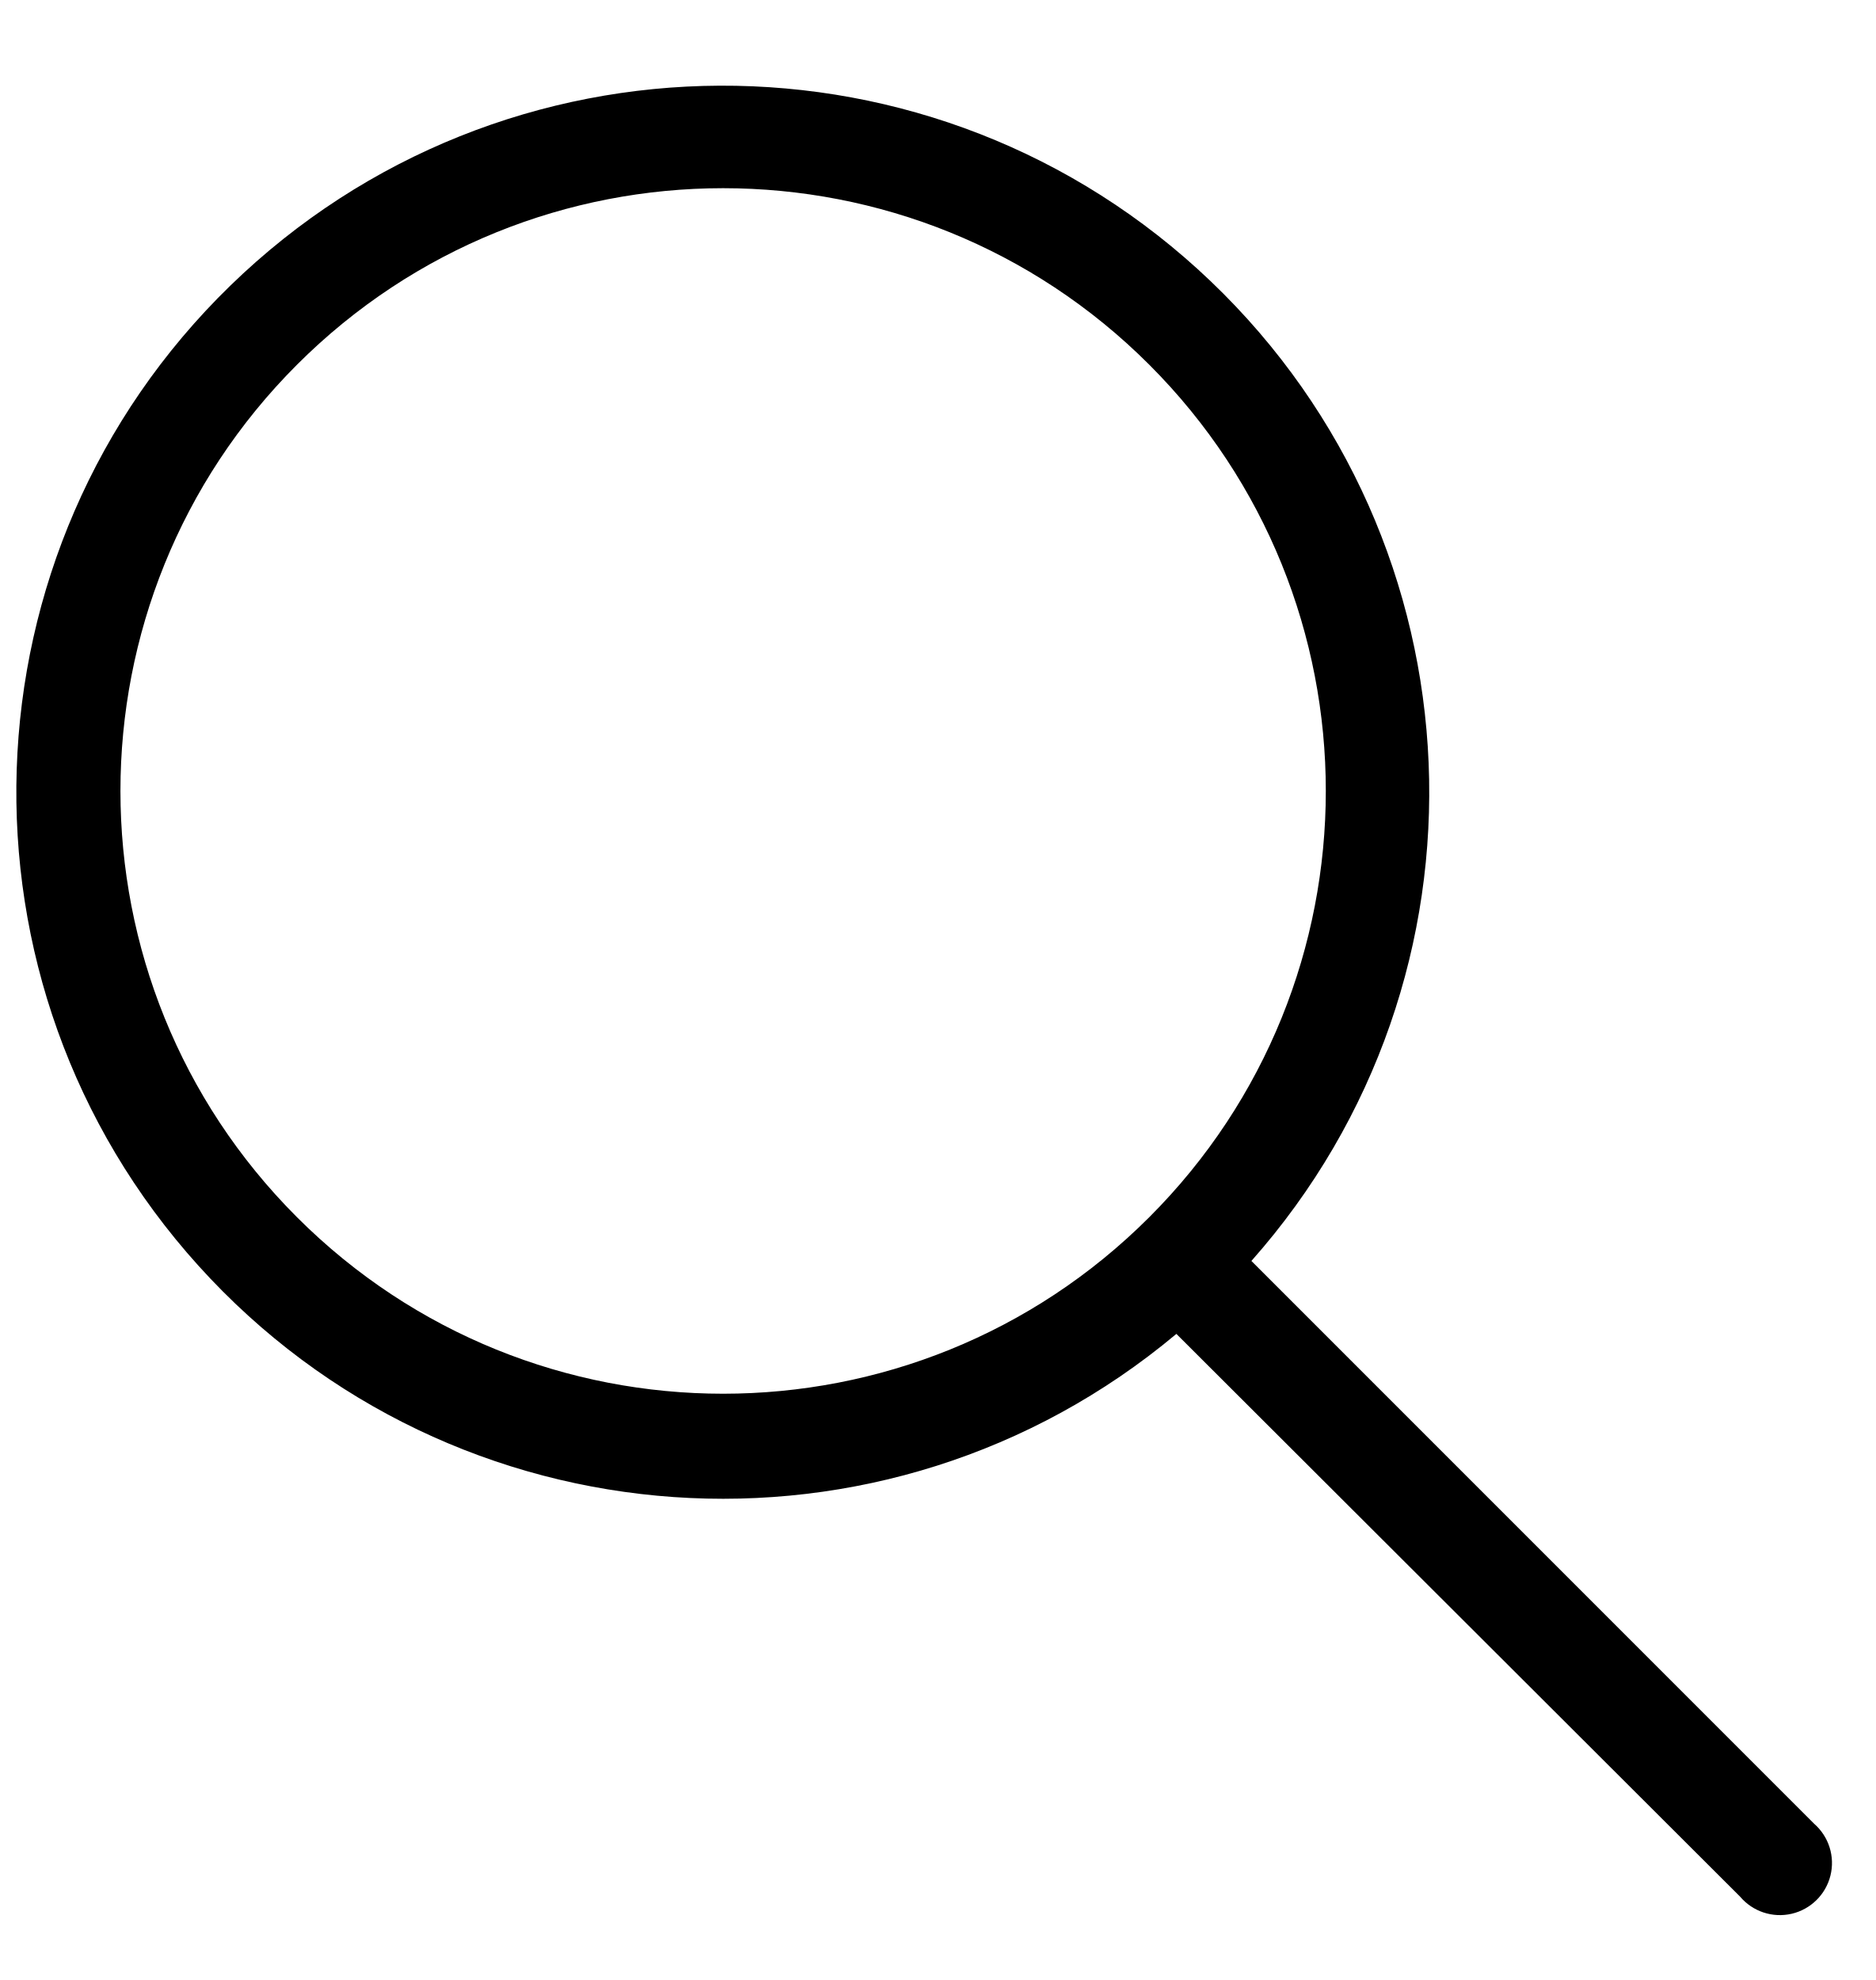
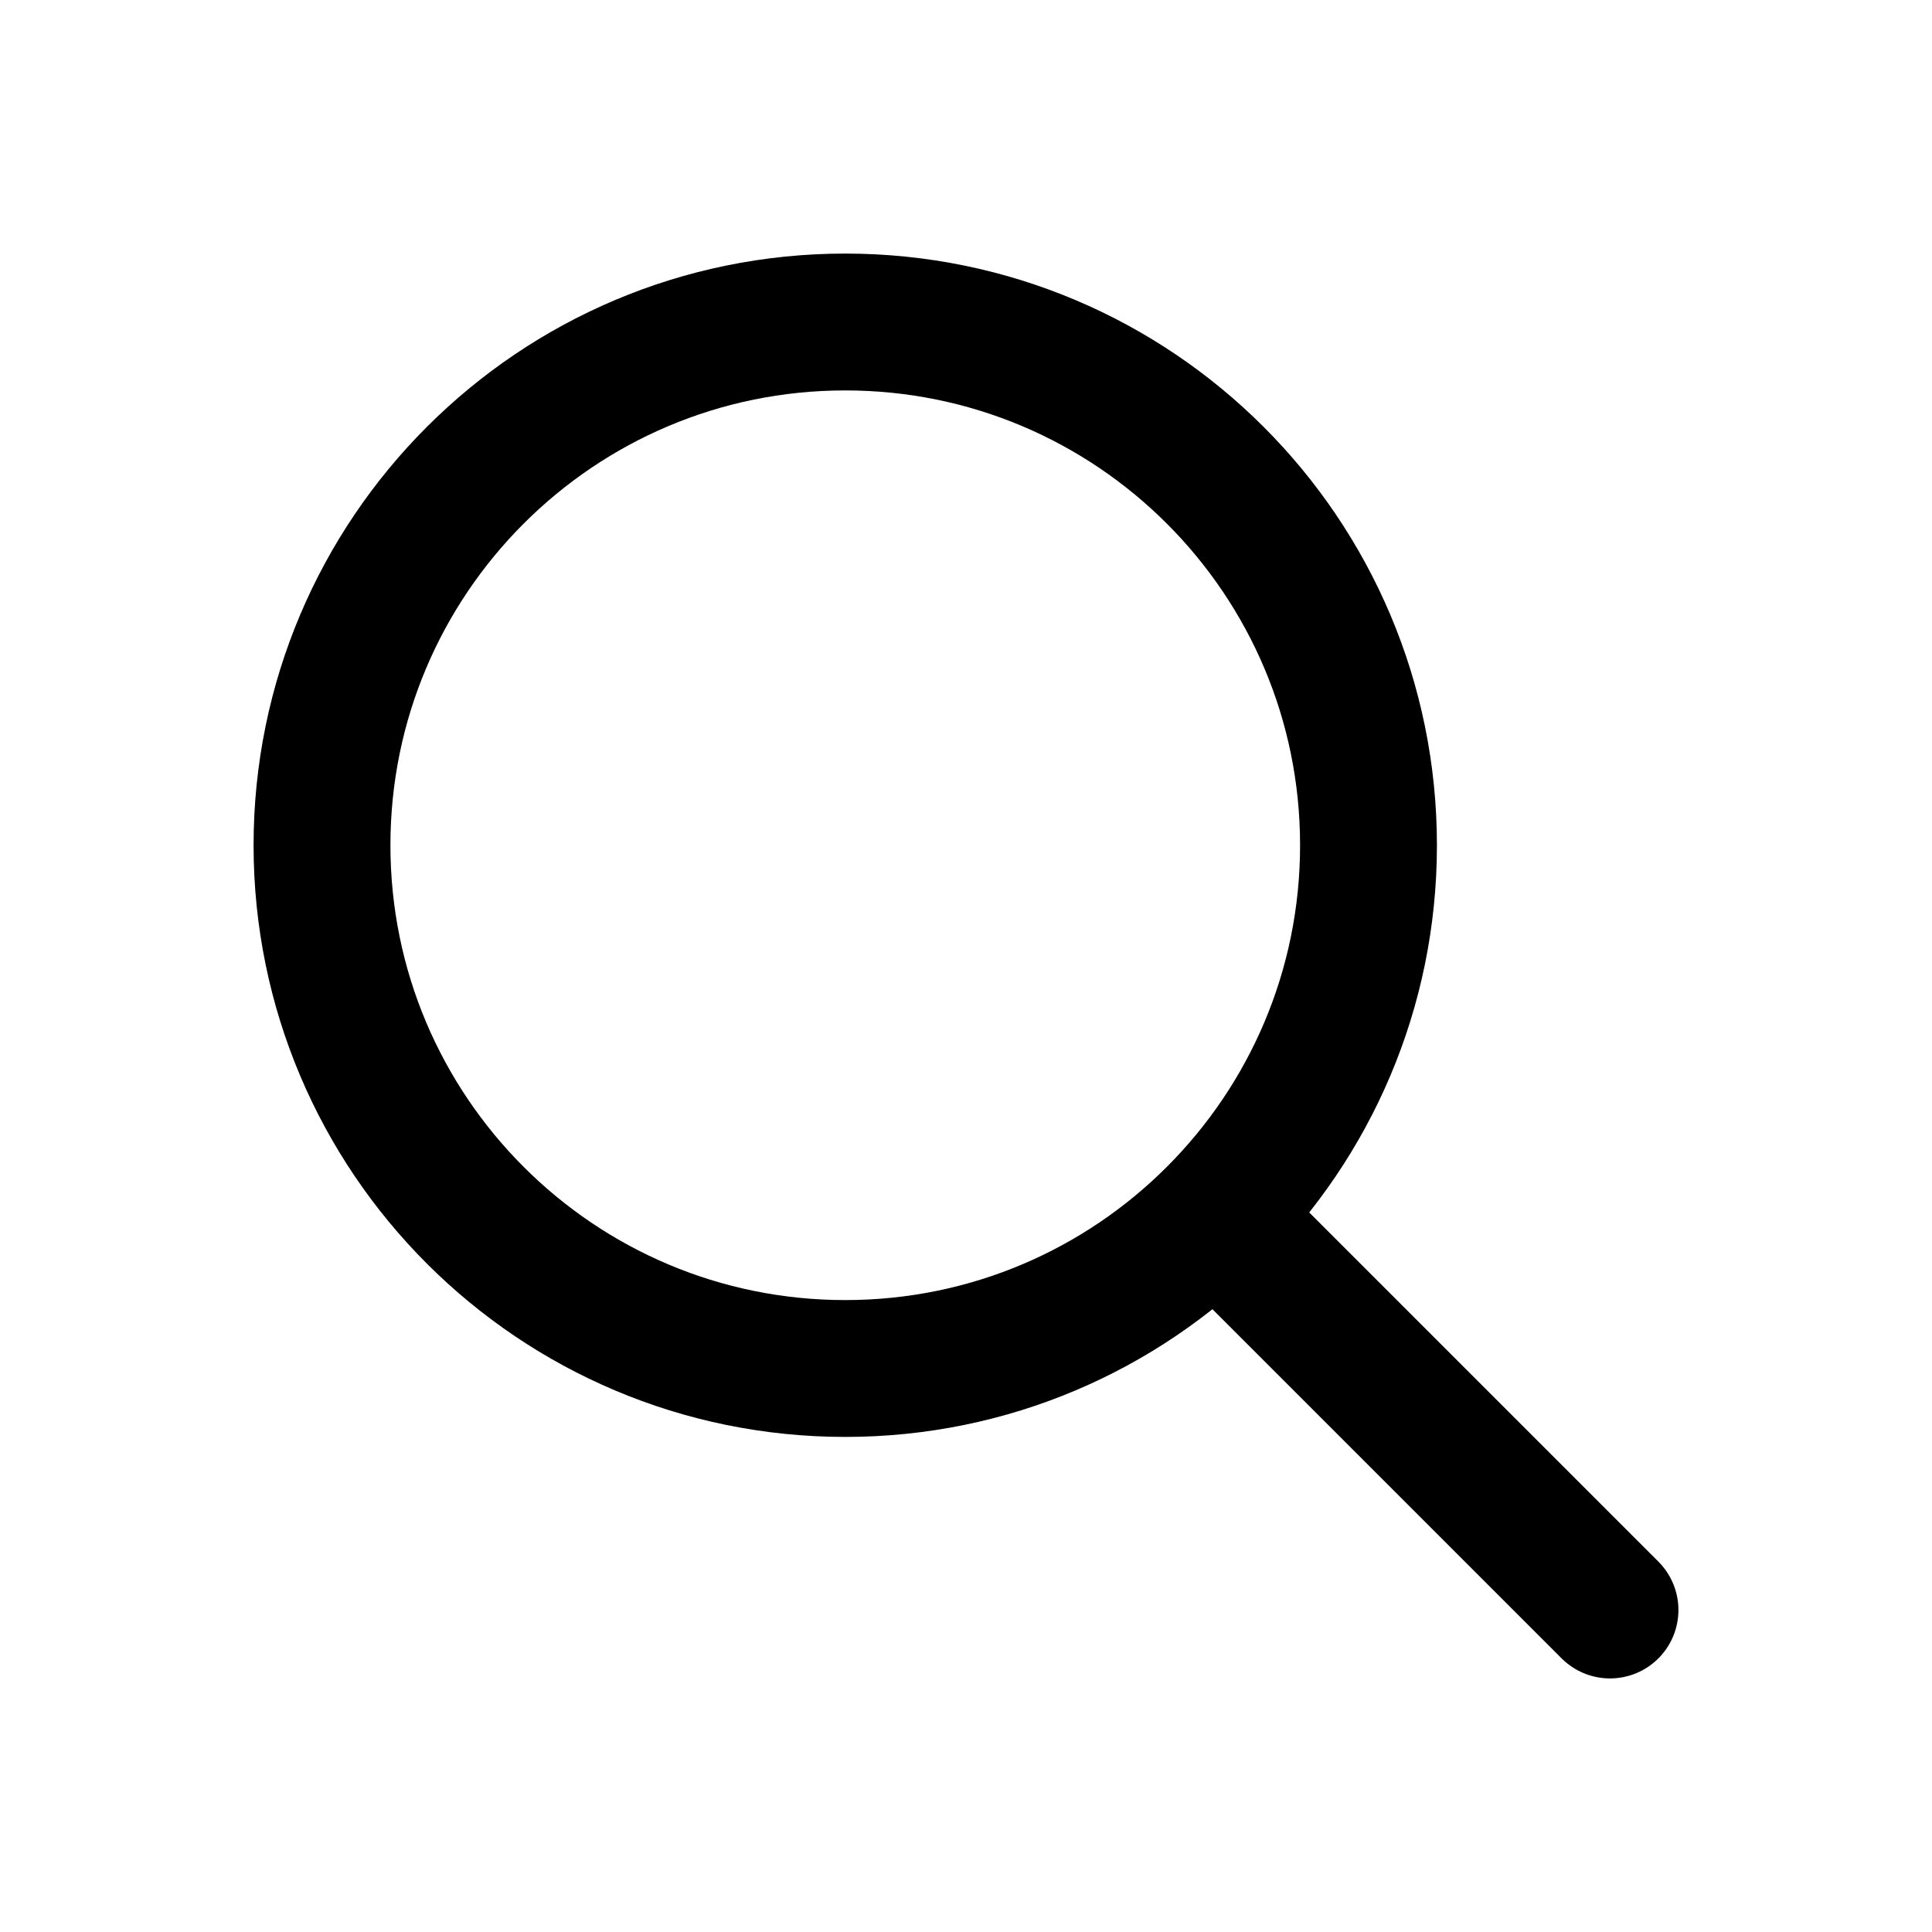
- <svg fill="none" class="icon icon-search" viewBox="0 0 18 19">
-   <path fill="currentColor" fill-rule="evenodd" d="M11.03 11.68A5.784 5.784 0 1 1 2.85 3.5a5.784 5.784 0 0 1 8.18 8.18m.26 1.12a6.78 6.78 0 1 1 .72-.7l5.4 5.4a.5.5 0 1 1-.71.7z" clip-rule="evenodd" />
+ <svg xmlns="http://www.w3.org/2000/svg" fill="none" class="icon icon-search" viewBox="0 0 24 24" stroke="currentColor" stroke-width="1.7" stroke-linecap="round" stroke-linejoin="round">
+   <circle cx="10.5" cy="10.5" r="6.5" />
+   <path d="m20 20-4.8-4.8" />
</svg>
